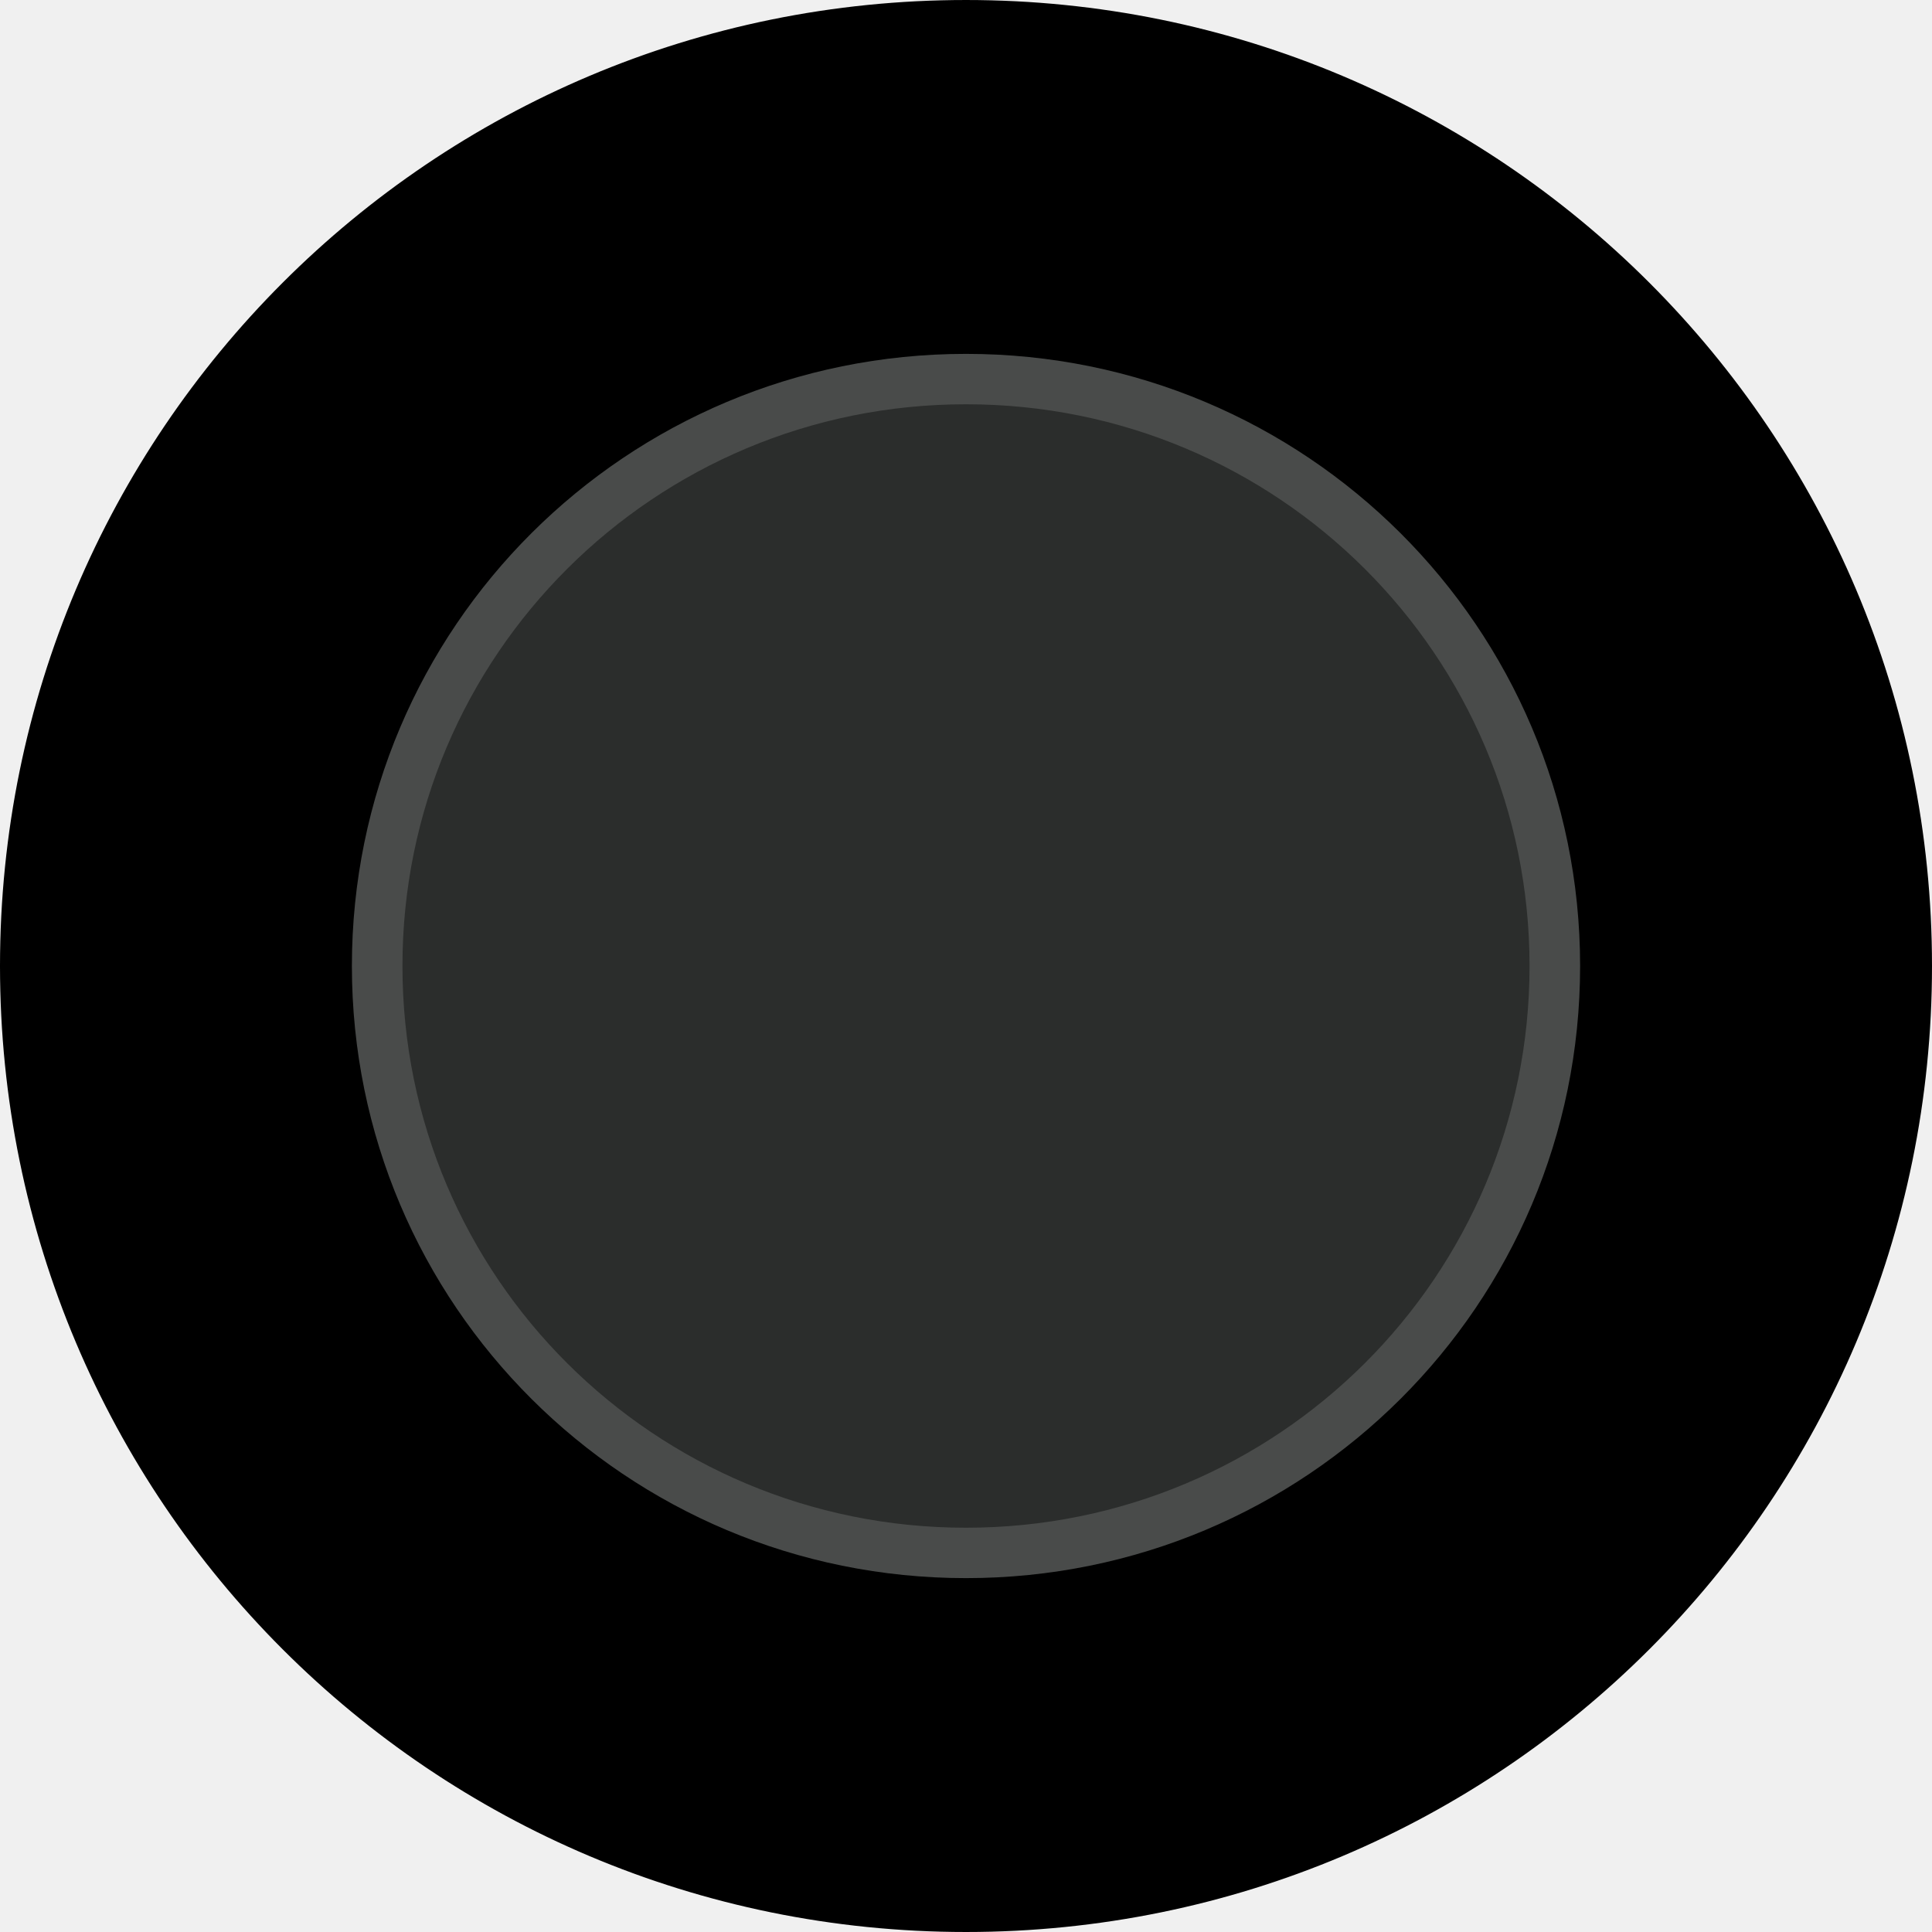
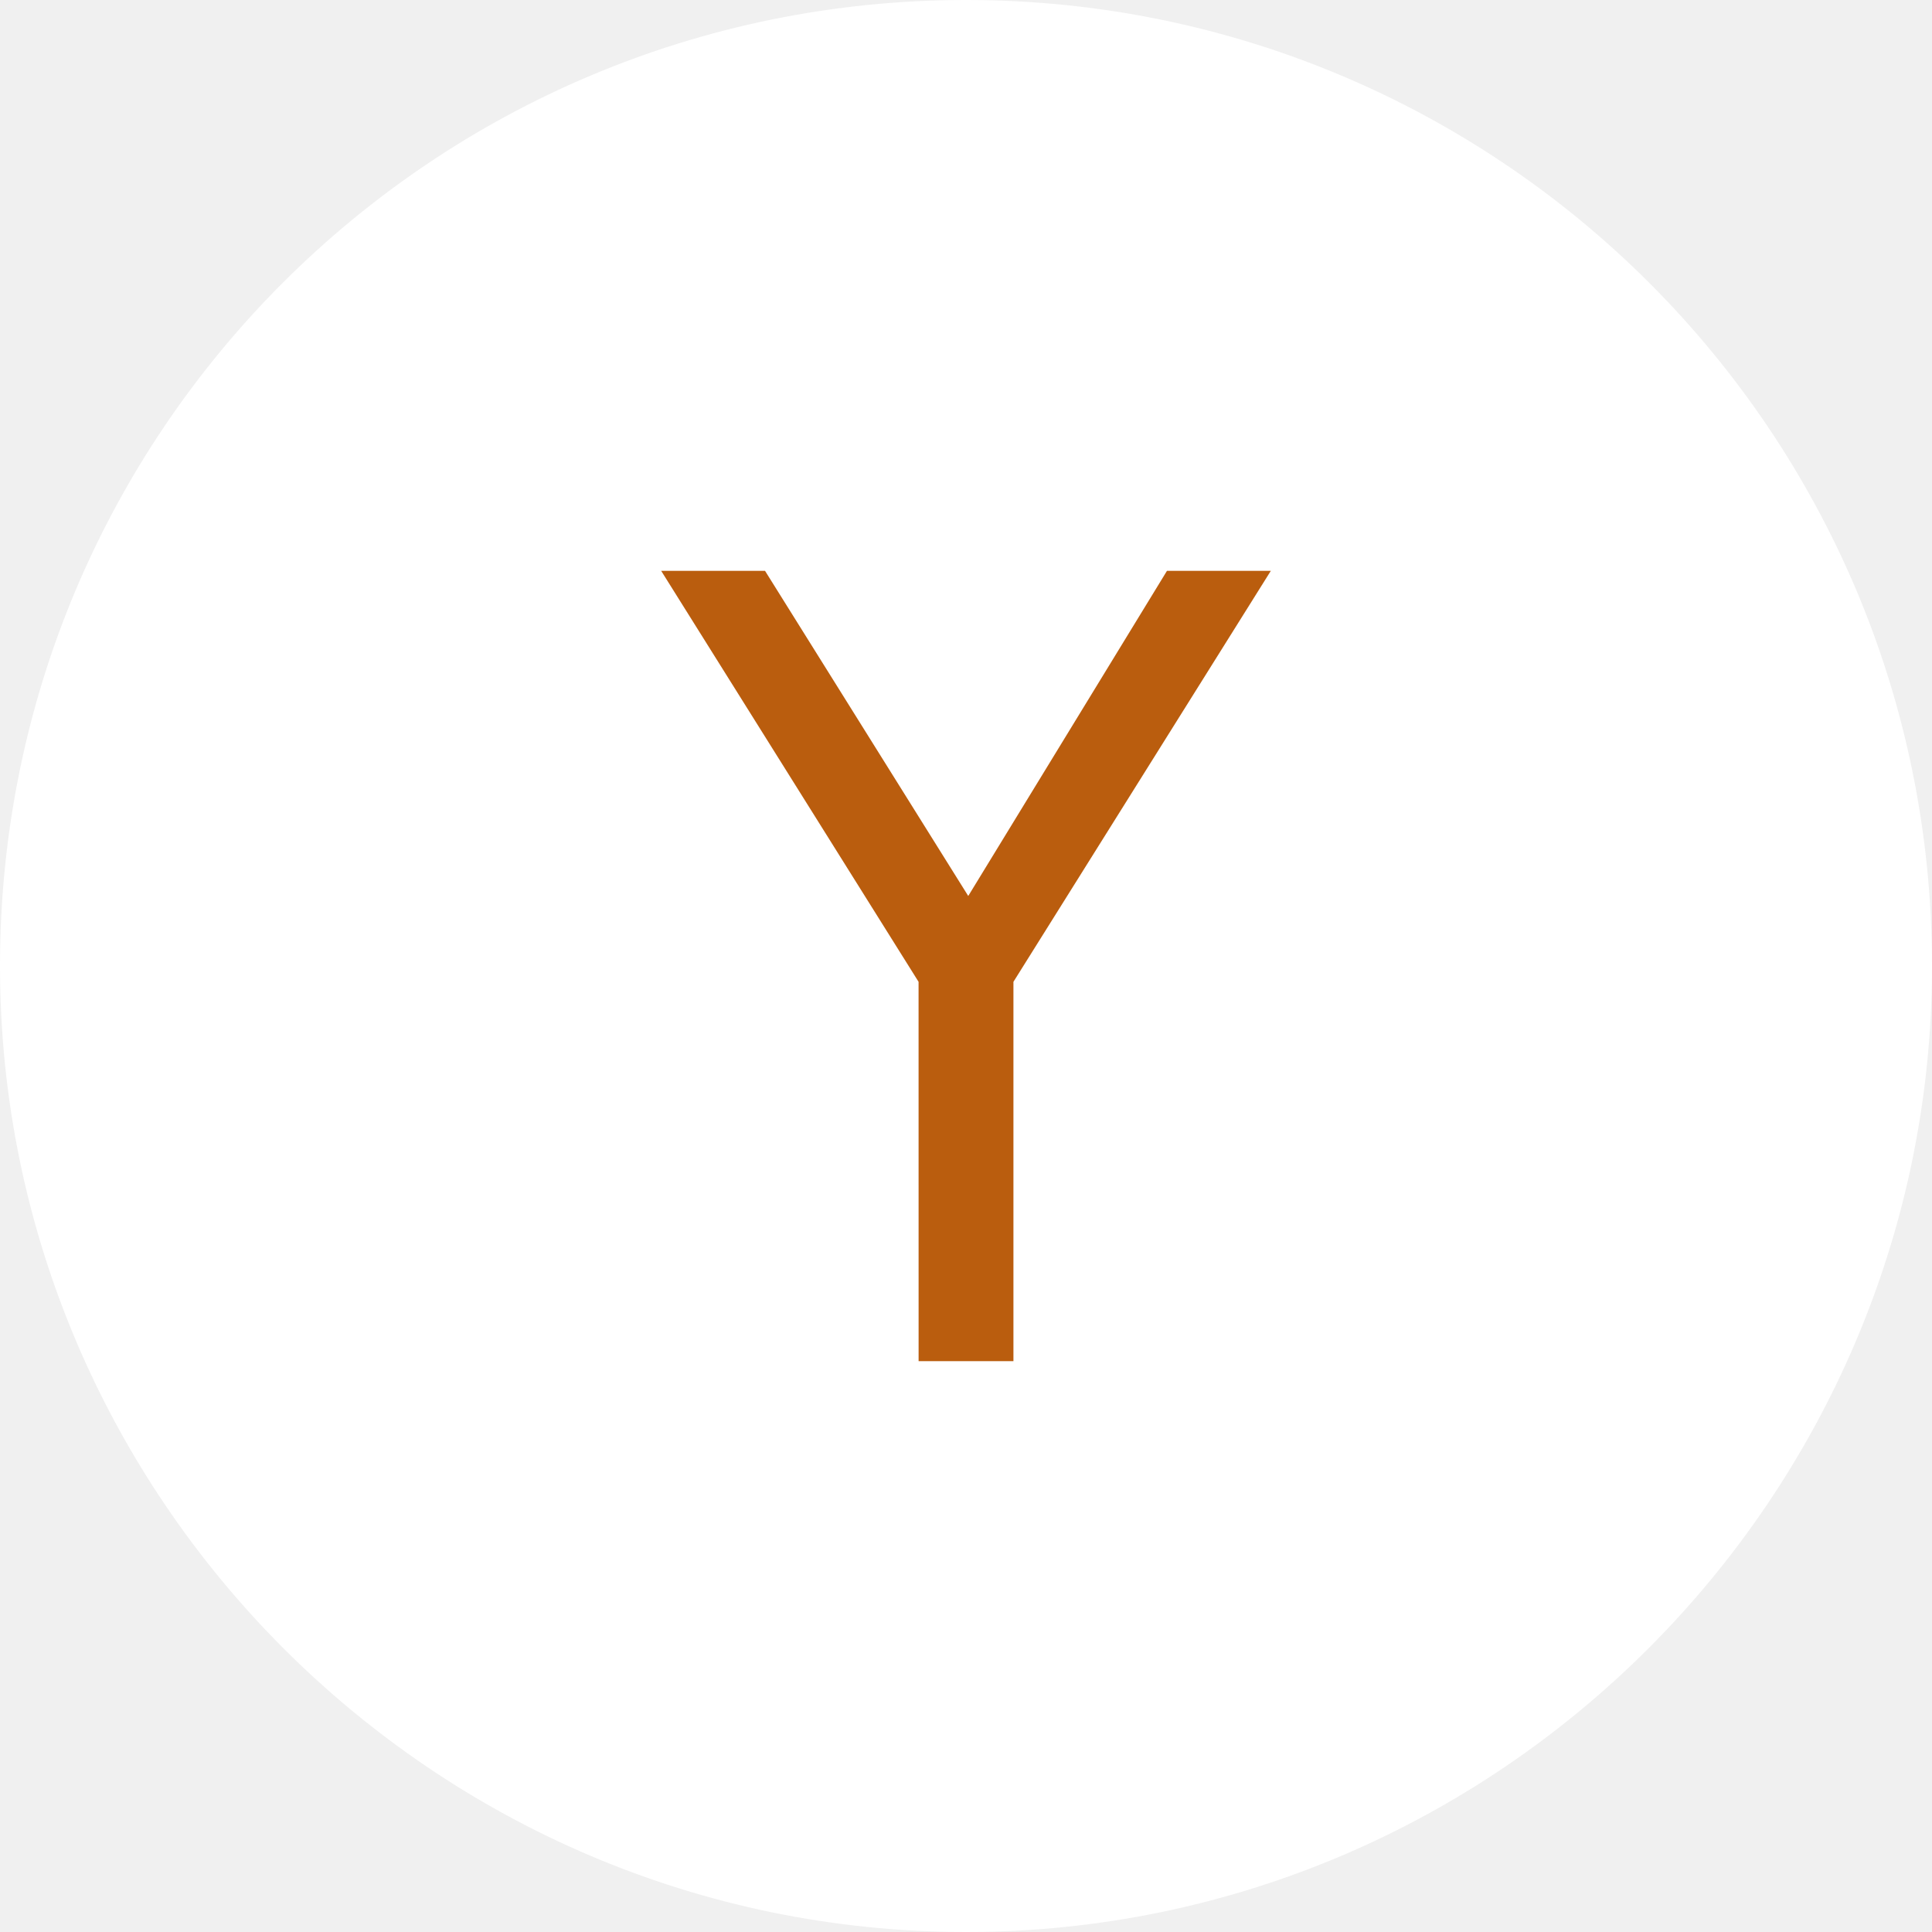
- <svg xmlns="http://www.w3.org/2000/svg" version="1.2" viewBox="0 0 978.479 981.447" width="93" height="93" id="svg1">
+ <svg xmlns="http://www.w3.org/2000/svg" version="1.2" viewBox="0 0 49 49" width="52" height="52" id="svg1">
  <defs id="defs1" />
  <style id="style1">
- 		.s0 { fill: #000000;stroke: #000000;stroke-width: 25.8 } 
- 		.s1 { fill: #2b2d2c;stroke: #494b4a;stroke-width: 25.8 } 
+ 		.s0 { fill: #ffffff;stroke: #000000;stroke-width: 2.3 } 
+ 		.s1 { fill: #ba5d0e;stroke: #ffffff;paint-order:stroke fill markers;stroke-linejoin: round;stroke-width: .8 } 
	</style>
-   <g id="layer1" transform="translate(-2.662783,-1.120245)">
-     <g id="g2640" transform="matrix(0.9954202,0,0,0.9921997,-0.01527732,0.02931977)">
-       <path id="path22763-7-9-3" class="s0" d="m 494.181,977.362 c -265.49,0 -480.082,-215.292 -480.082,-481.681 0,-266.39 214.592,-481.681 480.082,-481.681 265.49,0 480.081,215.292 480.081,481.681 0,266.39 -214.592,481.681 -480.081,481.681 z" />
-       <path id="path22763" class="s1" d="m 494.181,796.181 c -166.2,0 -300.5,-134.3 -300.5,-300.5 0,-166.1 134.3,-300.5 300.5,-300.5 166.2,0 300.5,134.4 300.5,300.5 0,166.2 -134.3,300.5 -300.5,300.5 z" />
-     </g>
+   <g id="layer1" transform="translate(-1.1,-1.5)">
+     <path id="path6182-02" class="s0" d="M 25.6,50.5 C 12.094,50.5 1.1,39.47 1.1,26 1.1,12.424 12.094,1.5 25.6,1.5 c 13.506,0 24.5,10.924 24.5,24.5 0,13.47 -10.994,24.5 -24.5,24.5 z" style="stroke-width:0;stroke-dasharray:none" />
+     <path id="tspan9947-0" class="s1" d="M 24.397,26.401 17.869,15.978 h 2.634 l 5.154,8.246 5.04,-8.246 h 2.634 L 26.803,26.401 v 9.621 h -2.405 z" />
  </g>
</svg>
